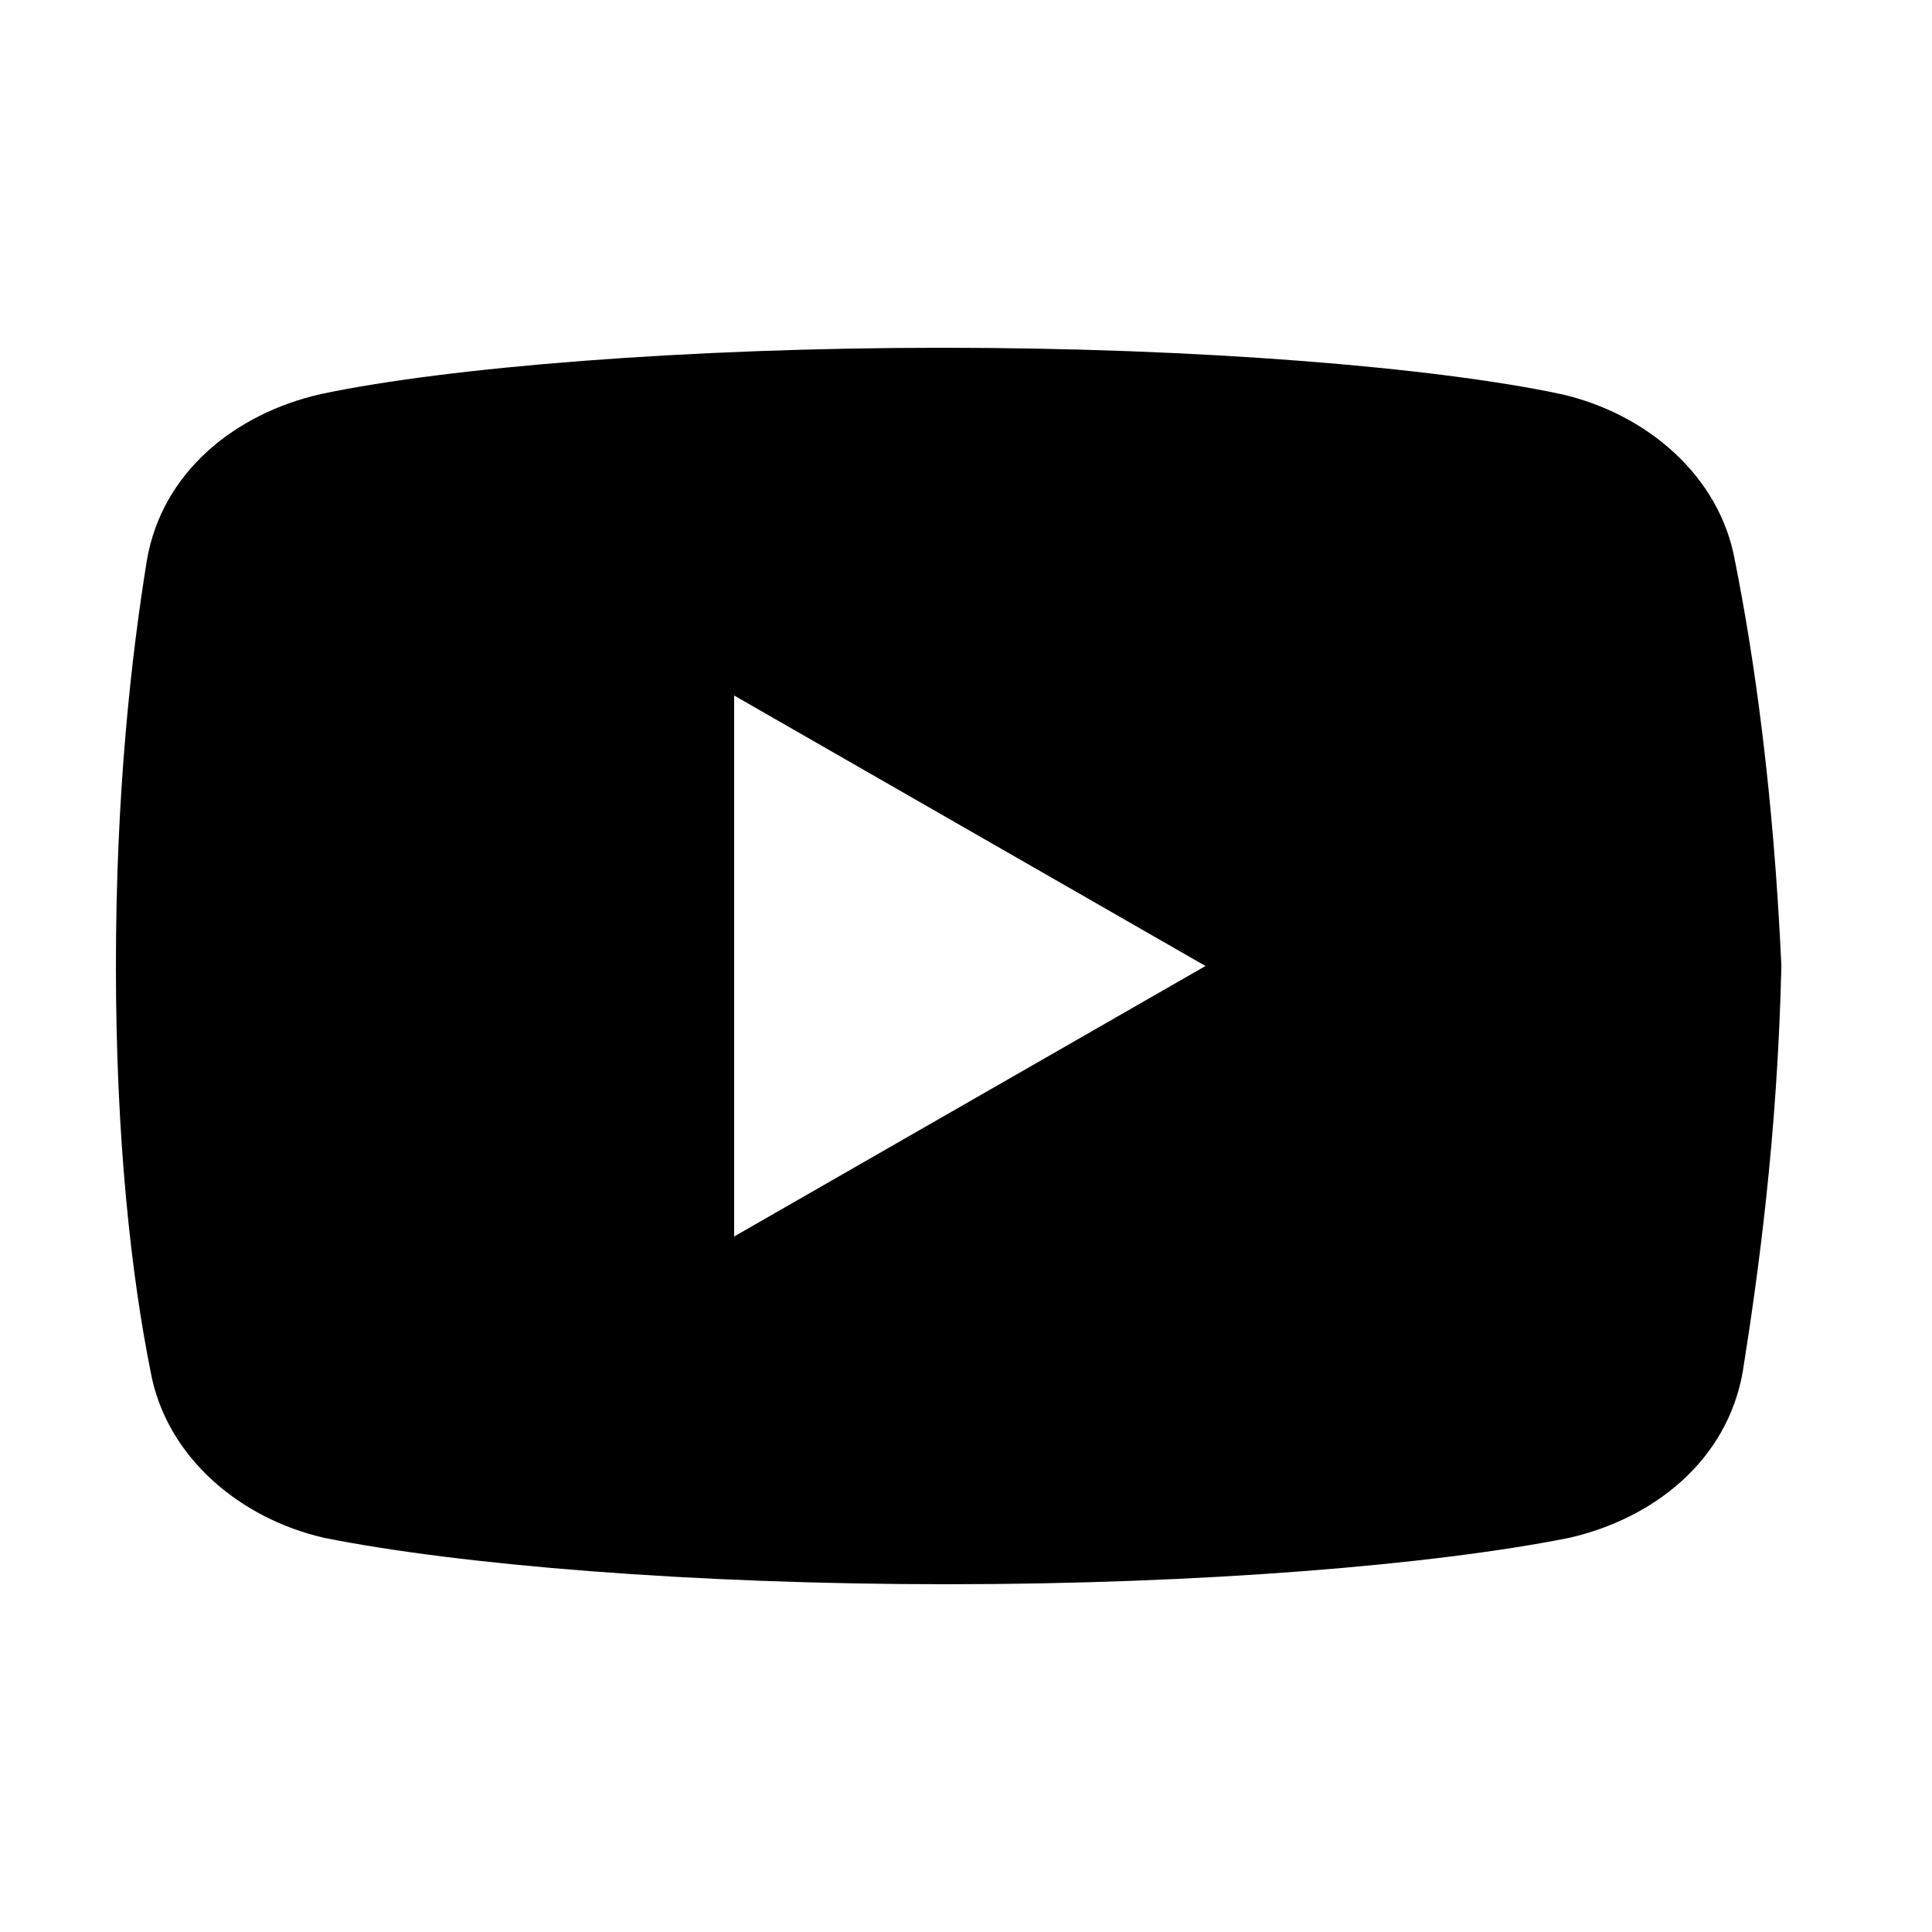
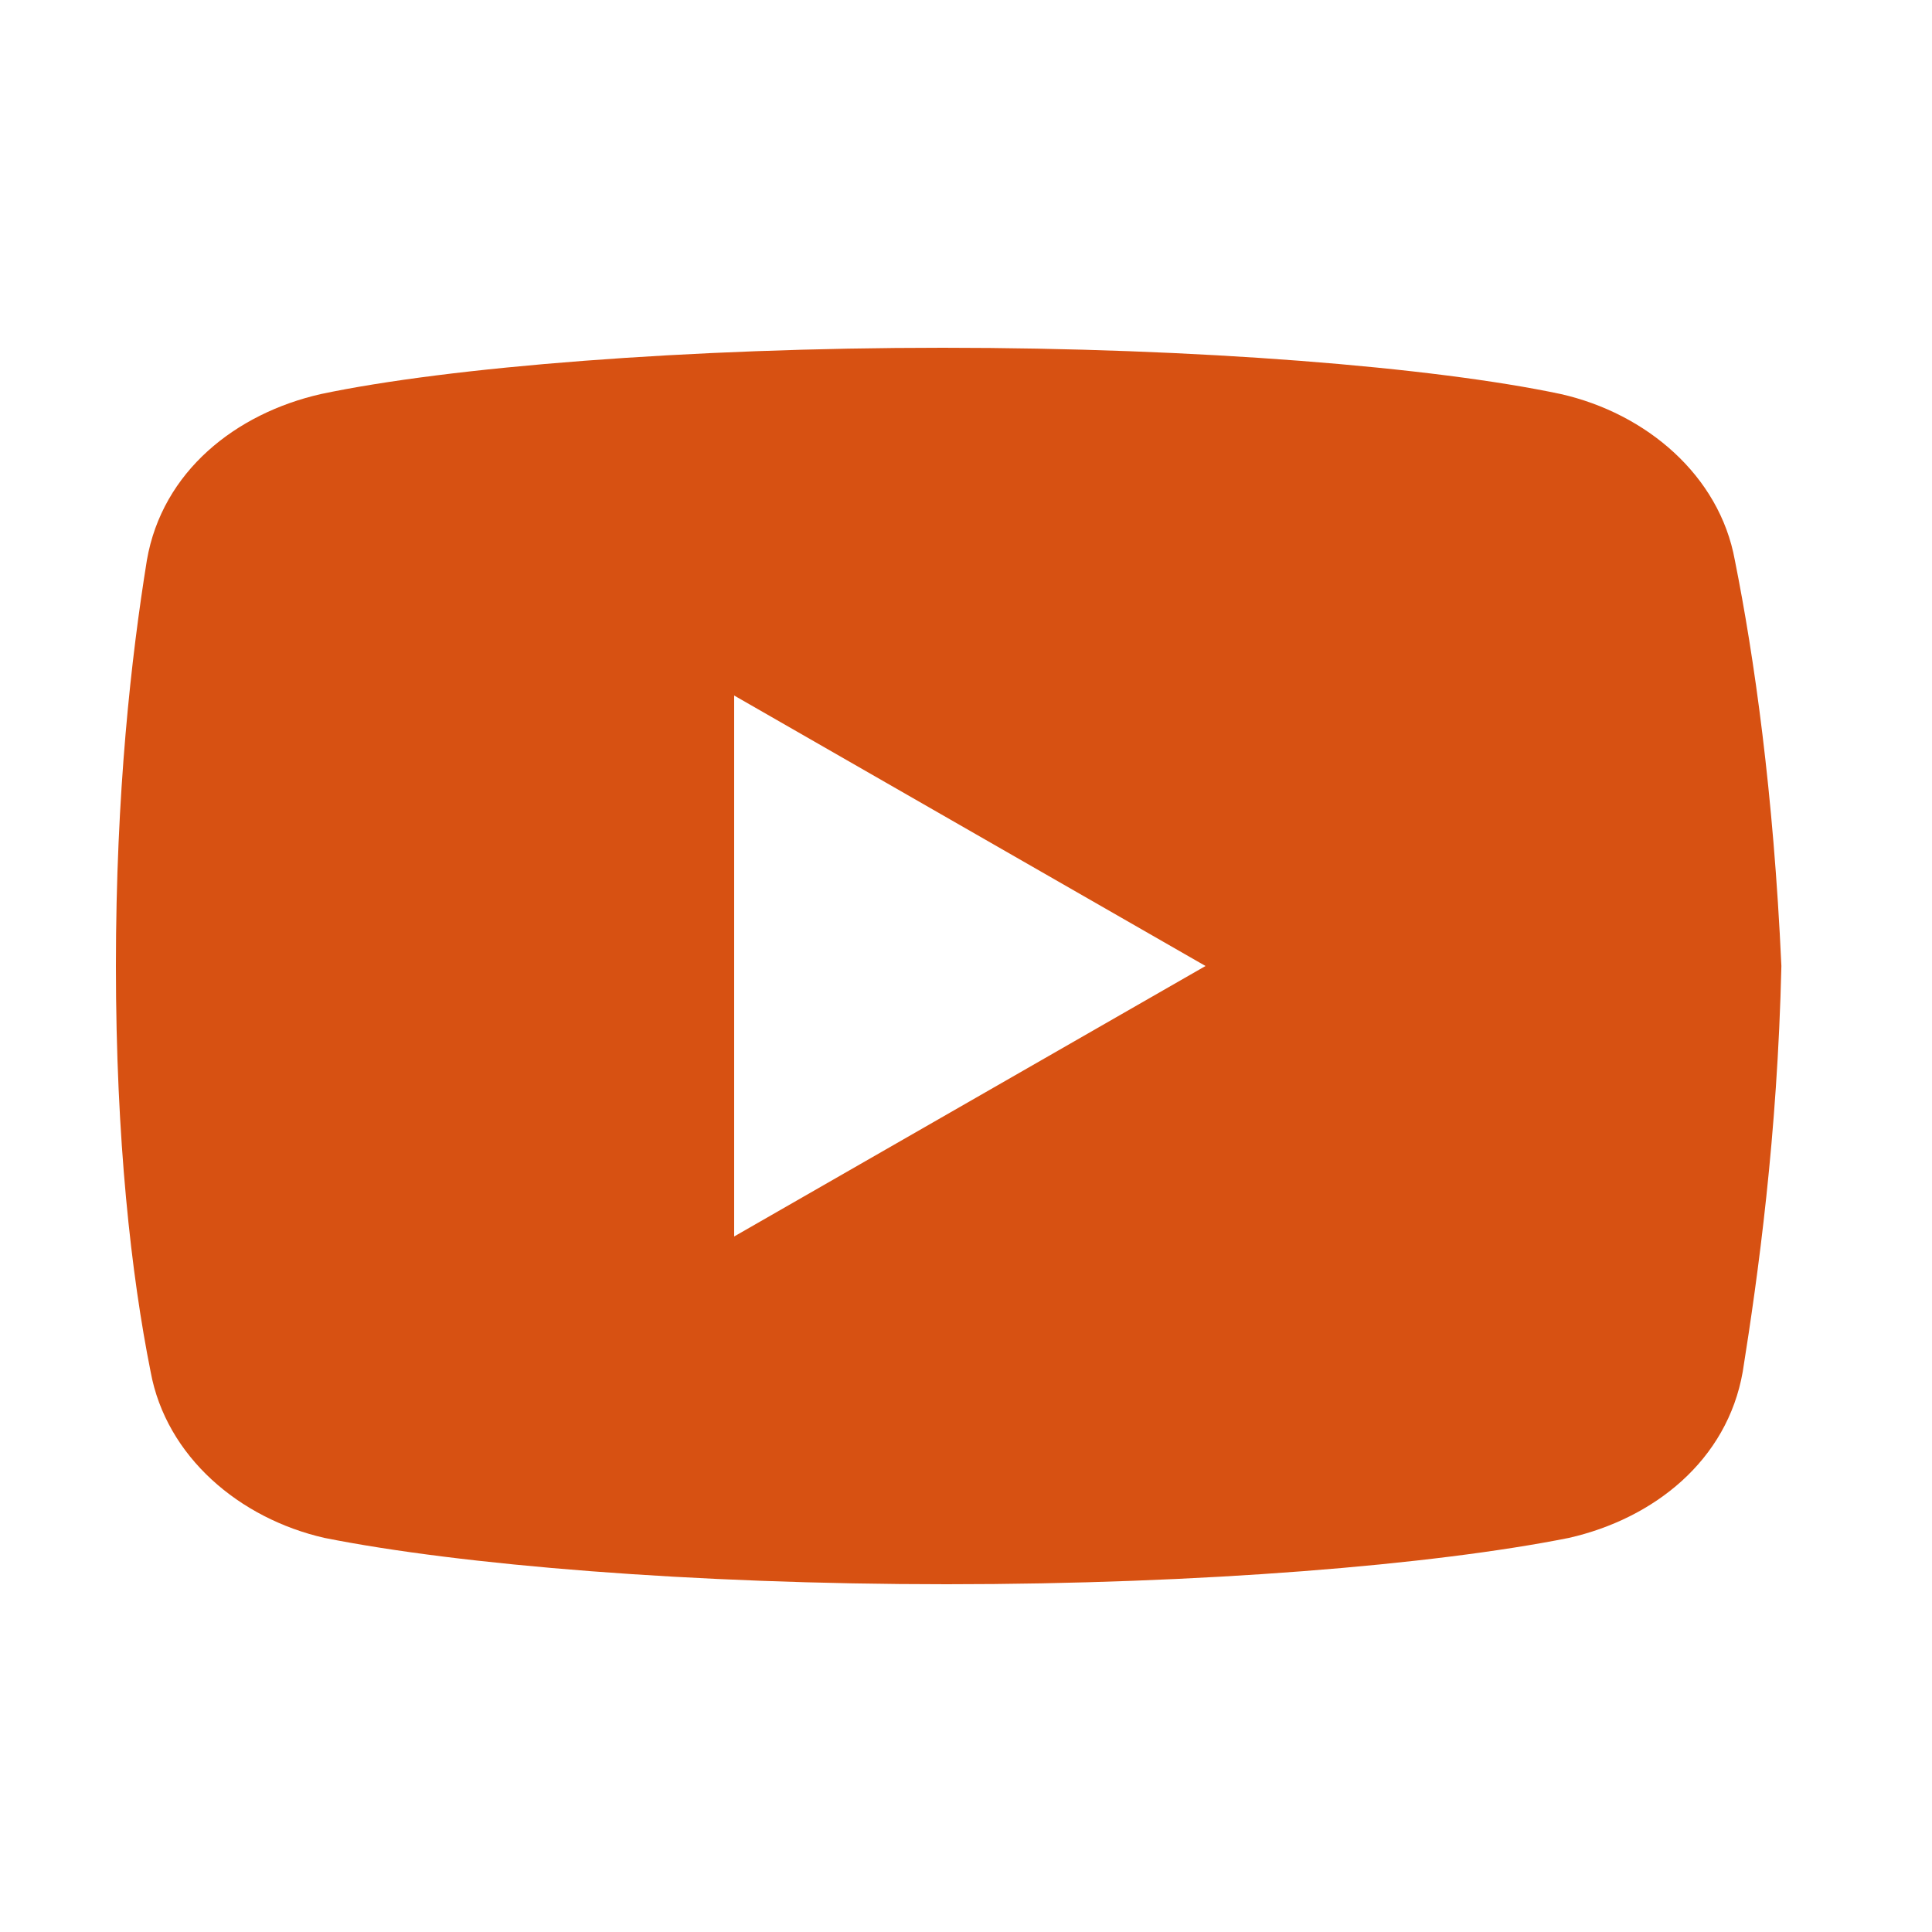
<svg xmlns="http://www.w3.org/2000/svg" x="0px" y="0px" width="32" height="32" viewBox="0 0 50 50">
-   <path d="M 44.898 14.5 C 44.5 12.301 42.602 10.699 40.398 10.199 C 37.102 9.5 31 9 24.398 9 C 17.801 9 11.602 9.5 8.301 10.199 C 6.102 10.699 4.199 12.199 3.801 14.5 C 3.398 17 3 20.5 3 25 C 3 29.5 3.398 33 3.898 35.5 C 4.301 37.699 6.199 39.301 8.398 39.801 C 11.898 40.5 17.898 41 24.5 41 C 31.102 41 37.102 40.5 40.602 39.801 C 42.801 39.301 44.699 37.801 45.102 35.5 C 45.5 33 46 29.398 46.102 25 C 45.898 20.5 45.398 17 44.898 14.5 Z M 19 32 L 19 18 L 31.199 25 Z" />
+   <path fill="#D75112" d="M 44.898 14.5 C 44.5 12.301 42.602 10.699 40.398 10.199 C 37.102 9.5 31 9 24.398 9 C 17.801 9 11.602 9.5 8.301 10.199 C 6.102 10.699 4.199 12.199 3.801 14.5 C 3.398 17 3 20.5 3 25 C 3 29.5 3.398 33 3.898 35.5 C 4.301 37.699 6.199 39.301 8.398 39.801 C 11.898 40.5 17.898 41 24.5 41 C 31.102 41 37.102 40.5 40.602 39.801 C 42.801 39.301 44.699 37.801 45.102 35.5 C 45.5 33 46 29.398 46.102 25 C 45.898 20.5 45.398 17 44.898 14.5 Z M 19 32 L 19 18 L 31.199 25 Z" />
</svg>
